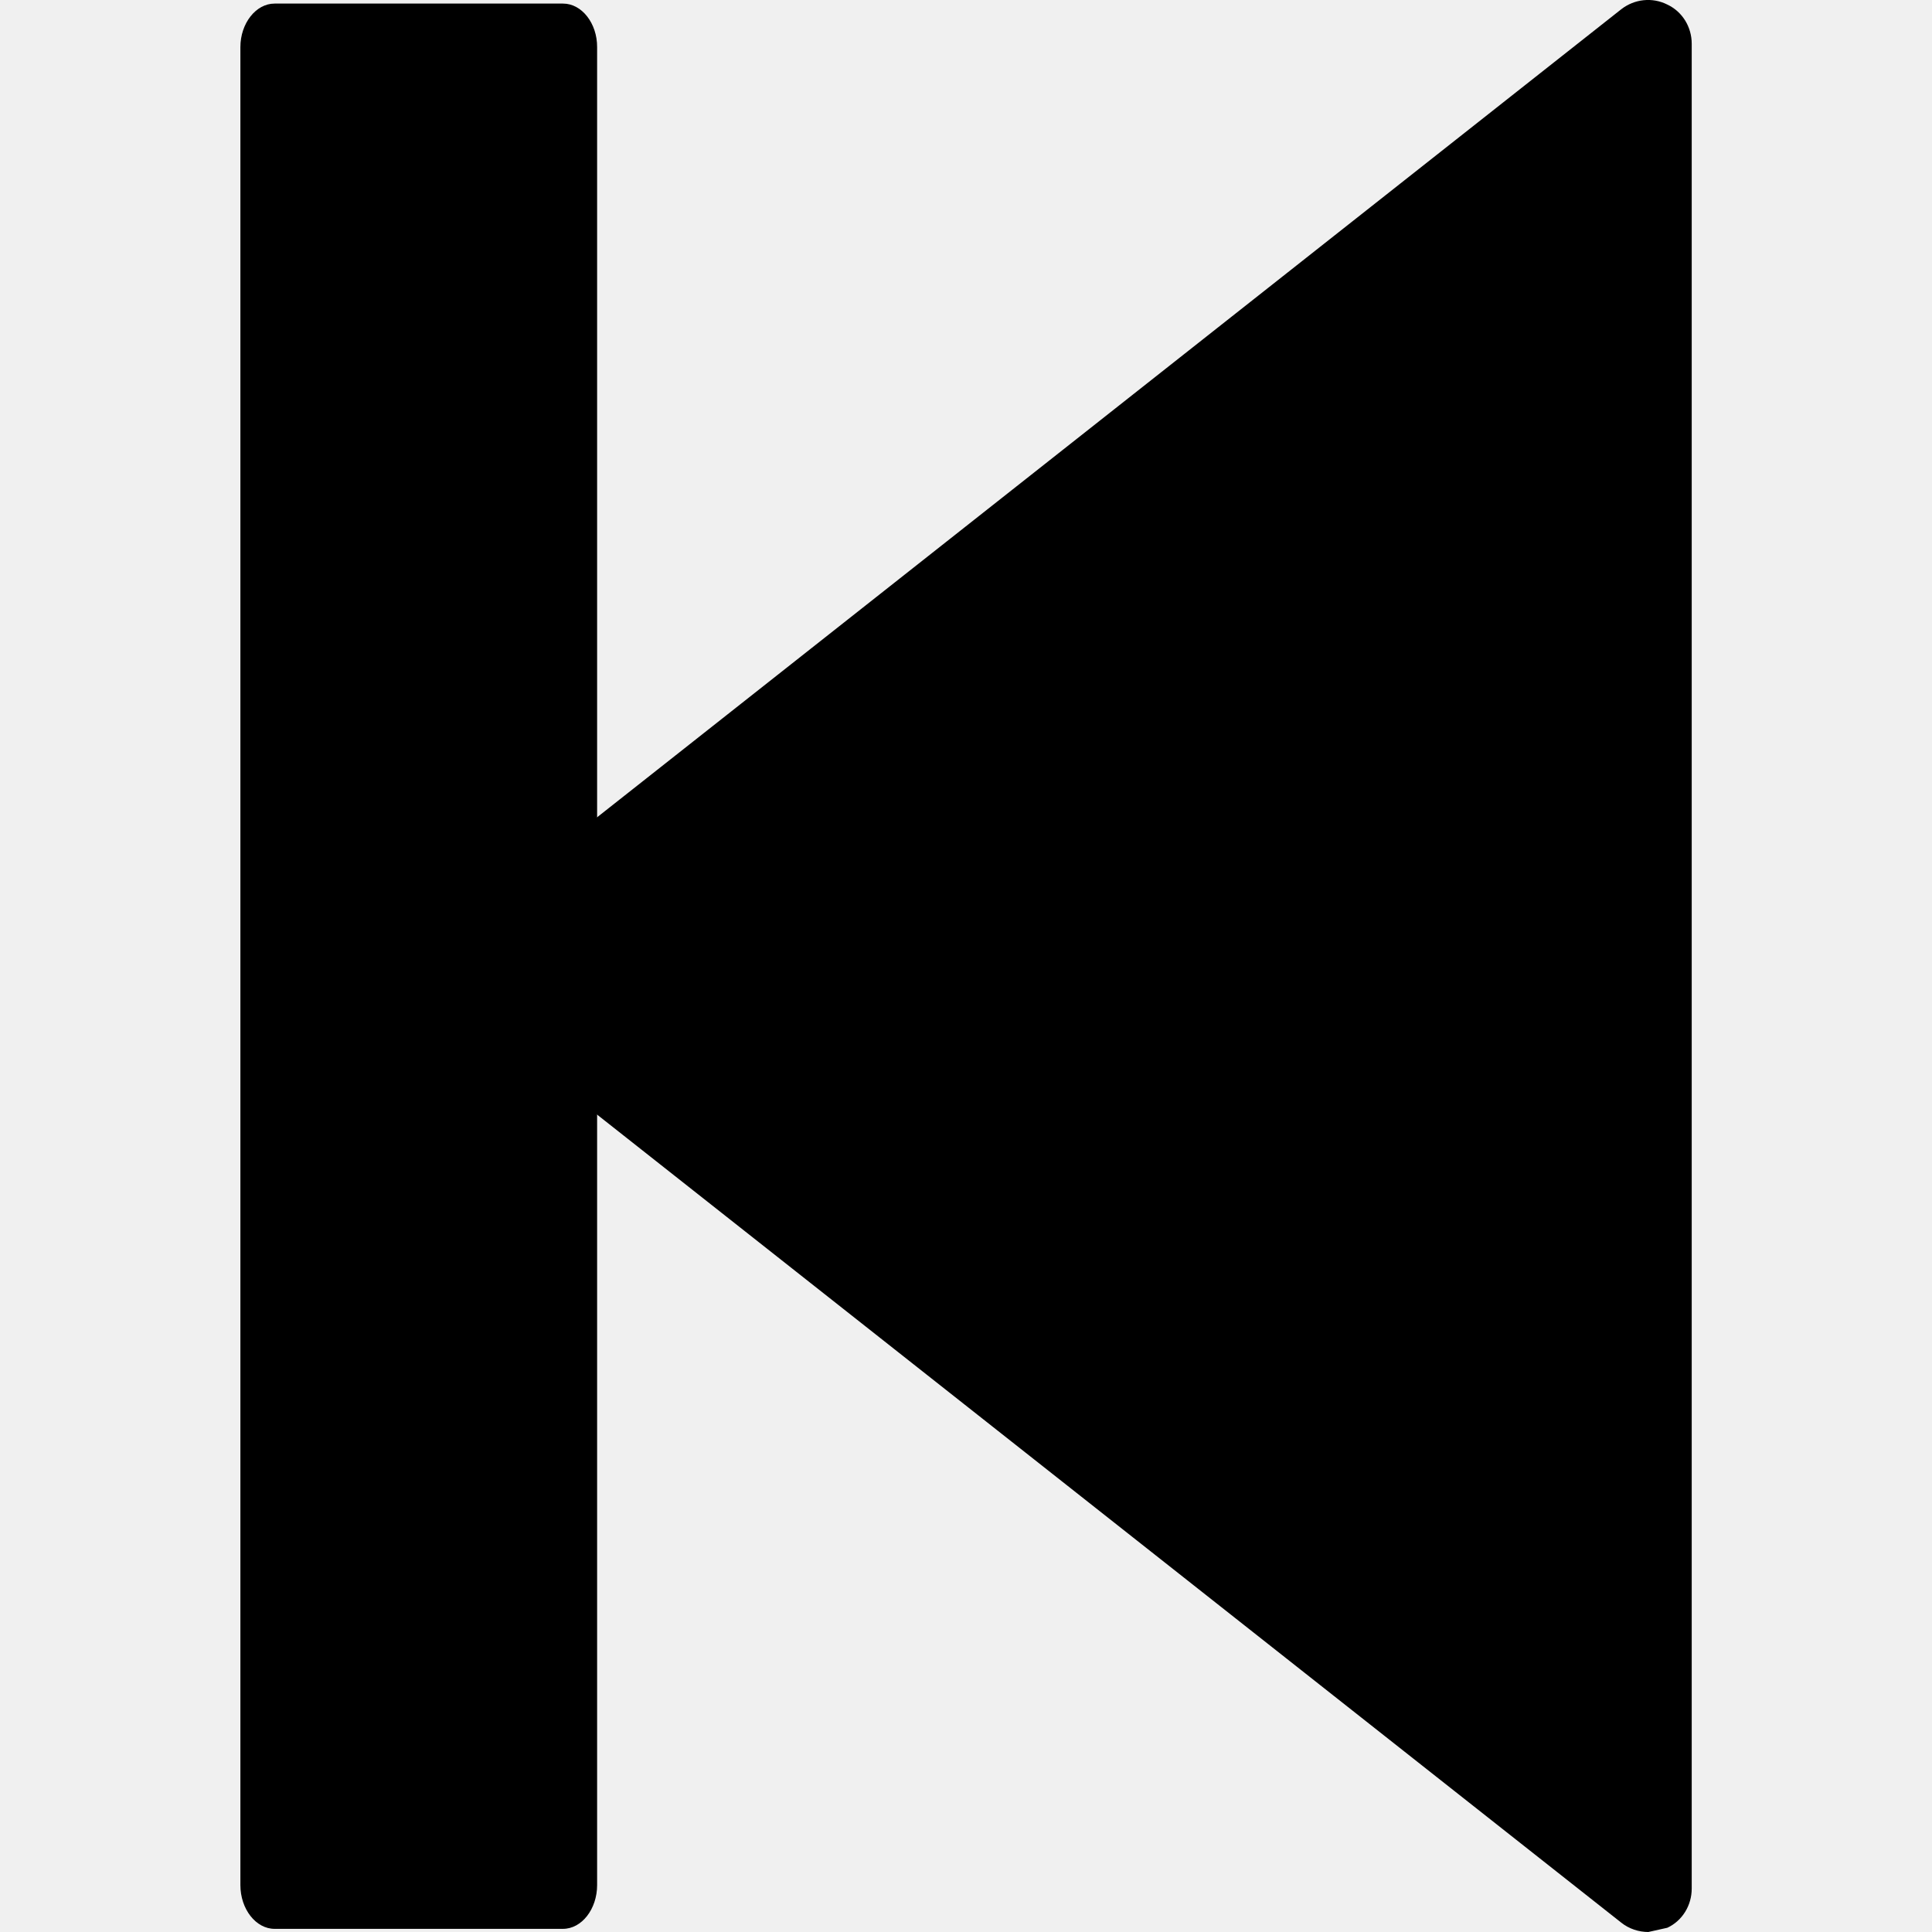
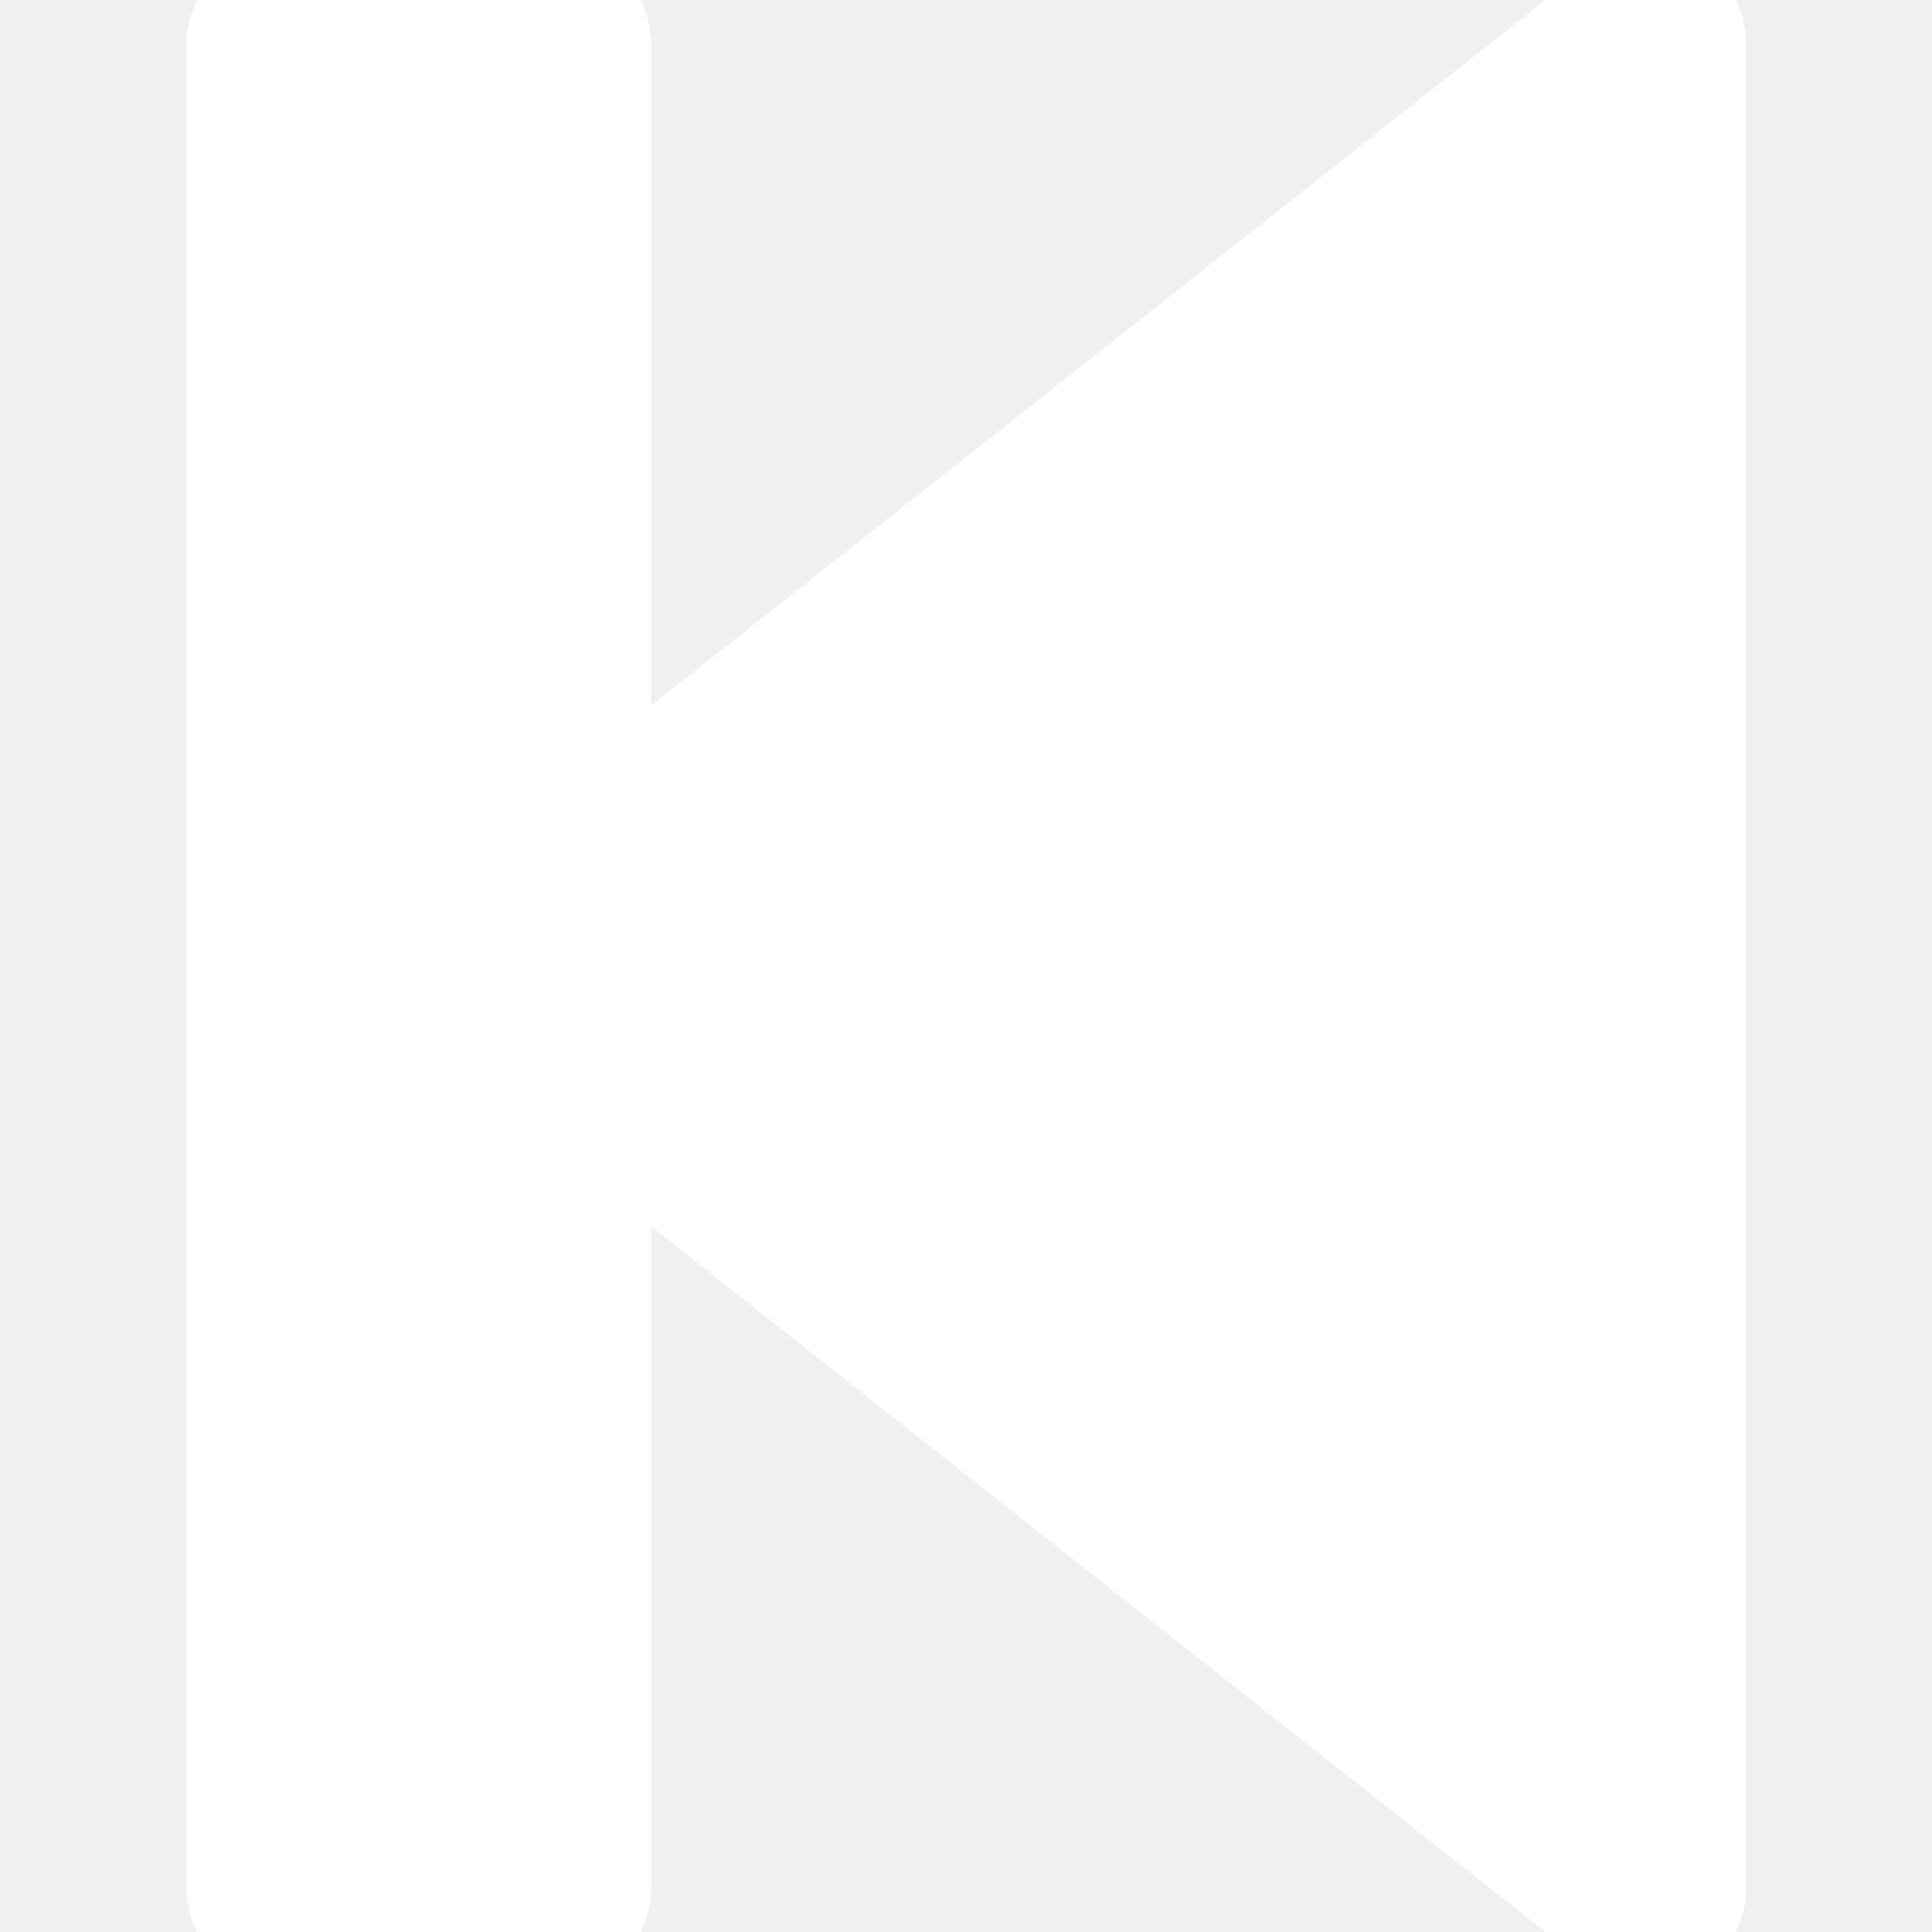
- <svg xmlns="http://www.w3.org/2000/svg" fill="#000000" height="800px" width="800px" version="1.1" id="Capa_1" viewBox="0 0 17.802 17.802" xml:space="preserve">
-   <g>
-     <g id="c92_stop">
-       <path d="M15.363,0.042c-0.139-0.07-0.303-0.051-0.424,0.043L4.163,8.587C4.069,8.664,4.01,8.78,4.01,8.9    c0,0.119,0.059,0.24,0.153,0.314l10.776,8.502c0.071,0.057,0.162,0.086,0.249,0.086l0.175-0.039    c0.139-0.064,0.225-0.207,0.225-0.361V0.403C15.588,0.249,15.502,0.107,15.363,0.042z" />
-       <path d="M5.188,0.033H2.53c-0.172,0-0.315,0.182-0.315,0.401V17.37c0,0.221,0.143,0.403,0.315,0.403h2.657    c0.174,0,0.315-0.183,0.315-0.403V0.434C5.503,0.215,5.361,0.033,5.188,0.033z" />
+ <svg xmlns="http://www.w3.org/2000/svg" fill="#ffffff" height="800px" width="800px" version="1.1" id="Capa_1" viewBox="0 0 17.802 17.802" xml:space="preserve" stroke="#ffffff">
+   <g id="SVGRepo_bgCarrier" stroke-width="0" />
+   <g id="SVGRepo_tracerCarrier" stroke-linecap="round" stroke-linejoin="round" />
+   <g id="SVGRepo_iconCarrier">
+     <g>
+       <g id="c92_stop">
+         <path d="M15.363,0.042c-0.139-0.07-0.303-0.051-0.424,0.043L4.163,8.587C4.069,8.664,4.01,8.78,4.01,8.9 c0,0.119,0.059,0.24,0.153,0.314l10.776,8.502c0.071,0.057,0.162,0.086,0.249,0.086l0.175-0.039 c0.139-0.064,0.225-0.207,0.225-0.361V0.403C15.588,0.249,15.502,0.107,15.363,0.042z" />
+         <path d="M5.188,0.033H2.53c-0.172,0-0.315,0.182-0.315,0.401V17.37c0,0.221,0.143,0.403,0.315,0.403h2.657 c0.174,0,0.315-0.183,0.315-0.403V0.434C5.503,0.215,5.361,0.033,5.188,0.033z" />
+       </g>
+       <g id="Capa_1_264_"> </g>
    </g>
-     <g id="Capa_1_264_">
- 	</g>
  </g>
</svg>
